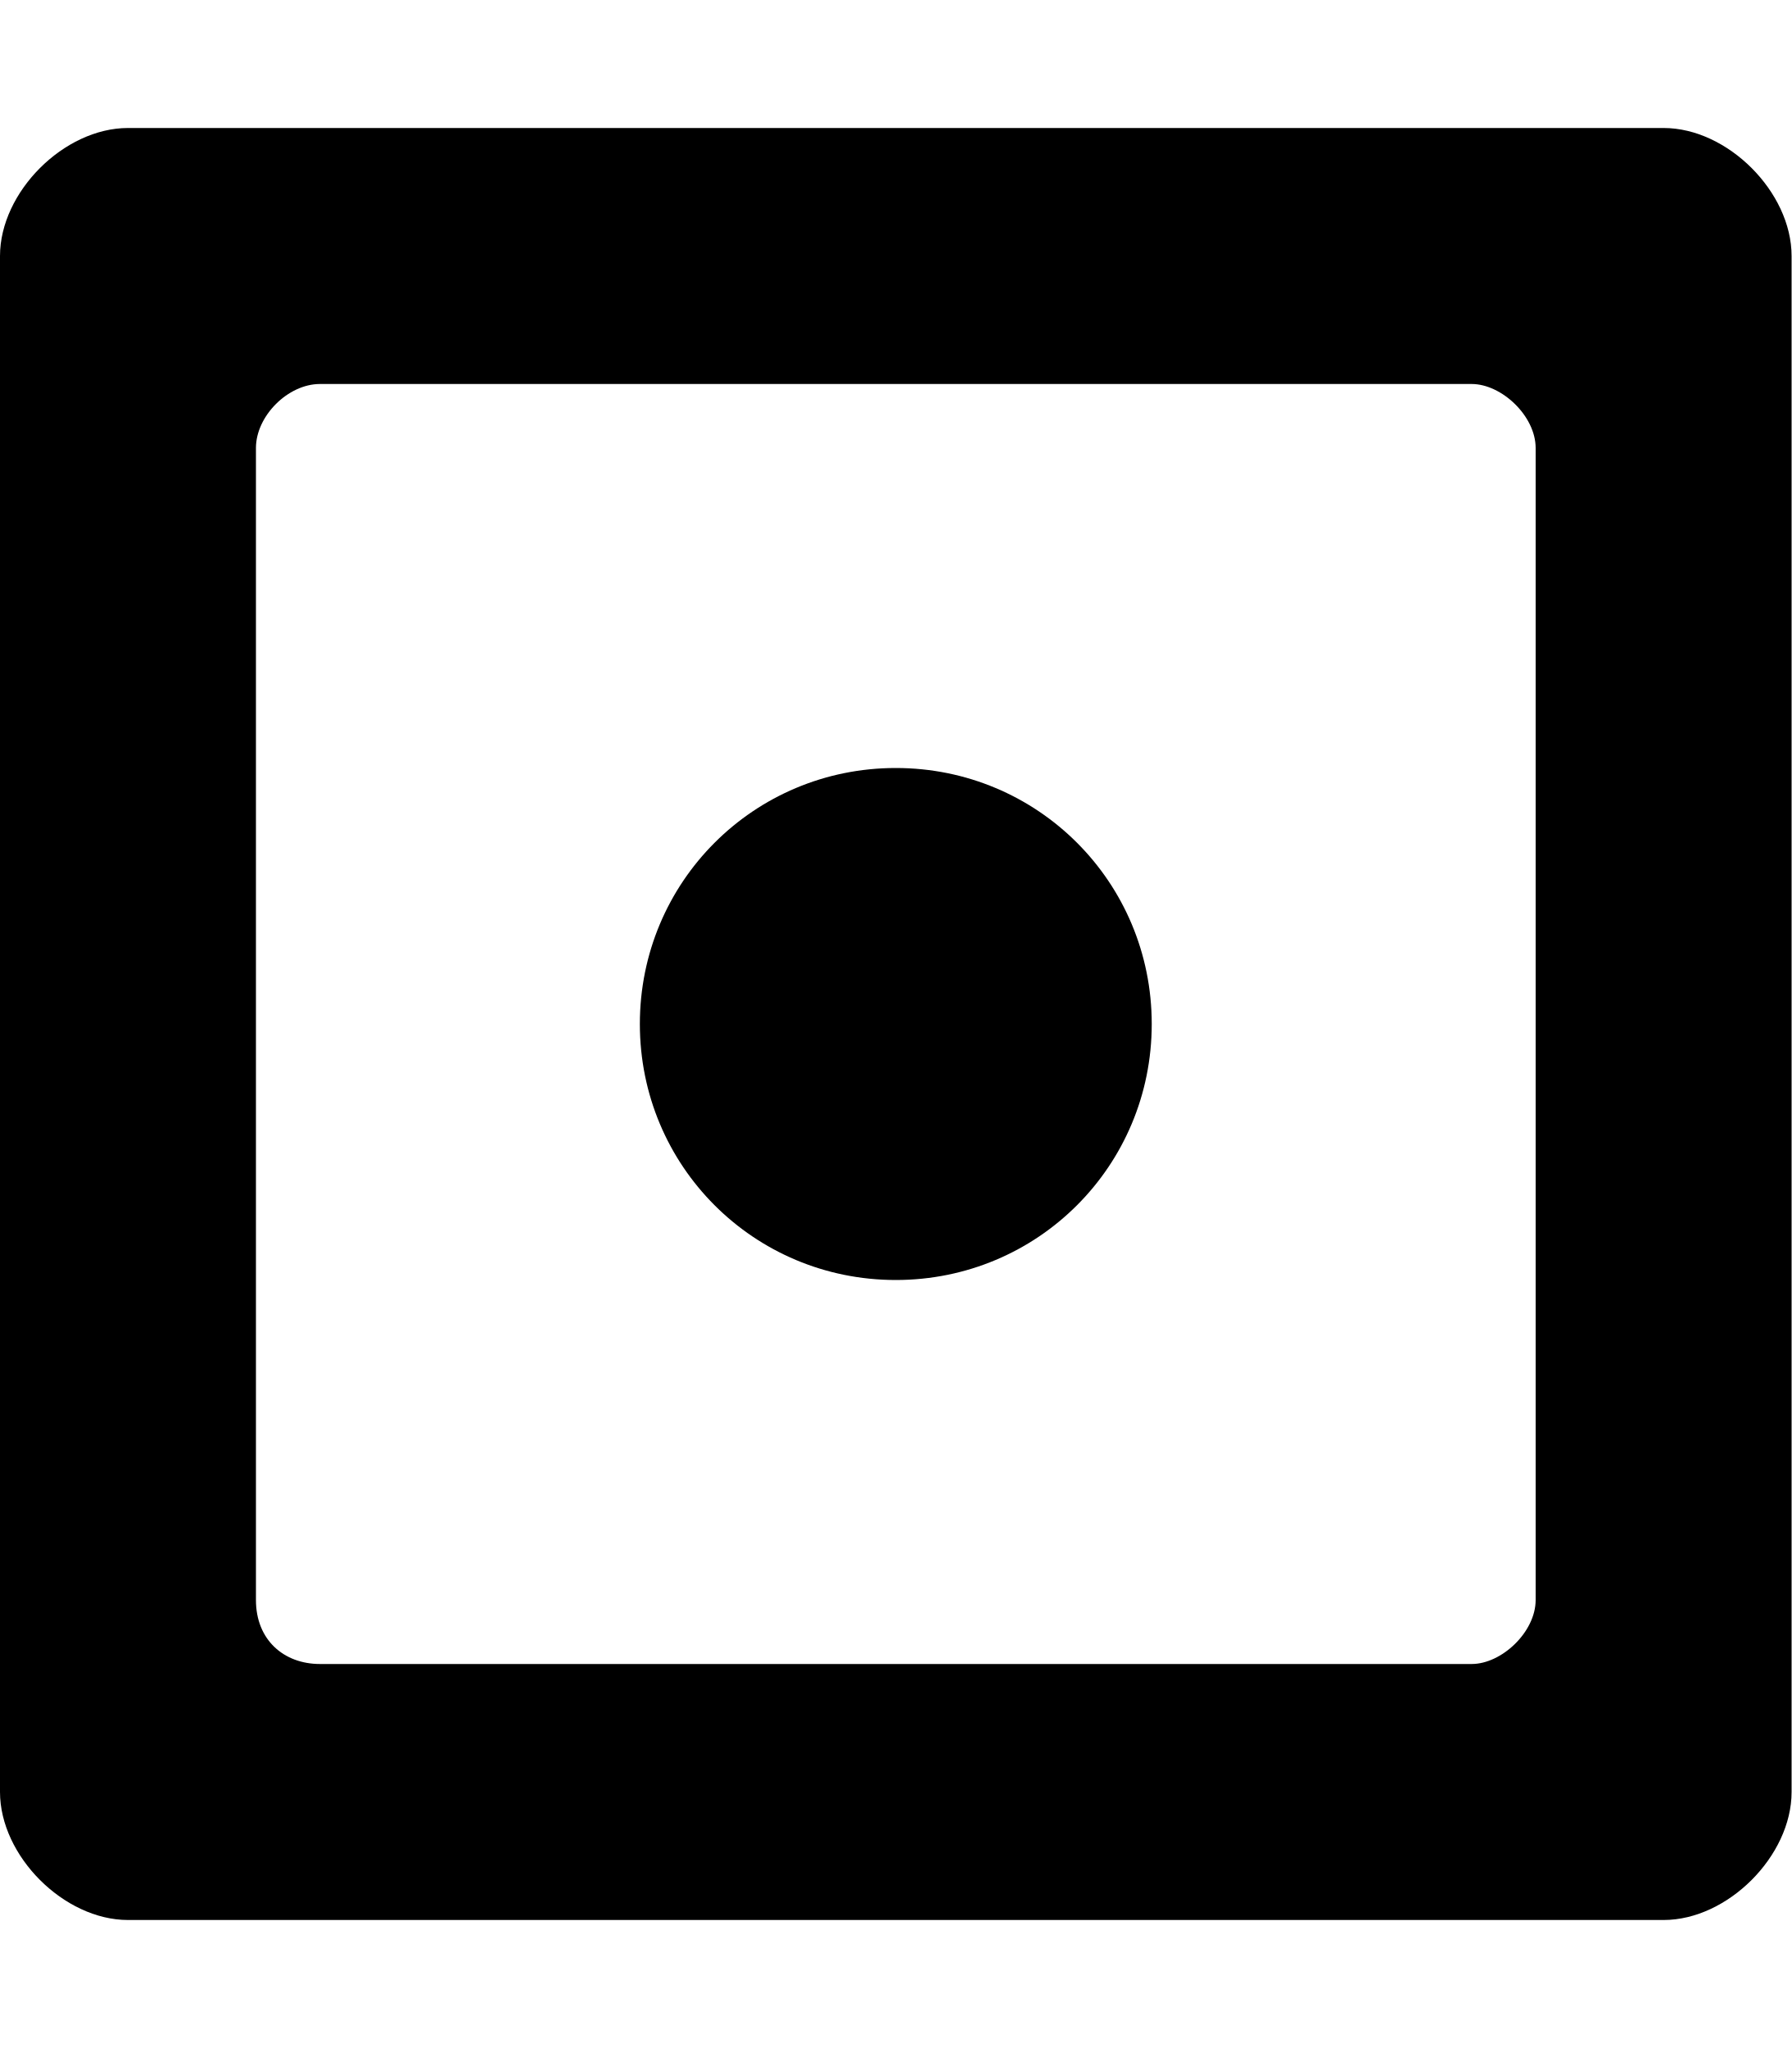
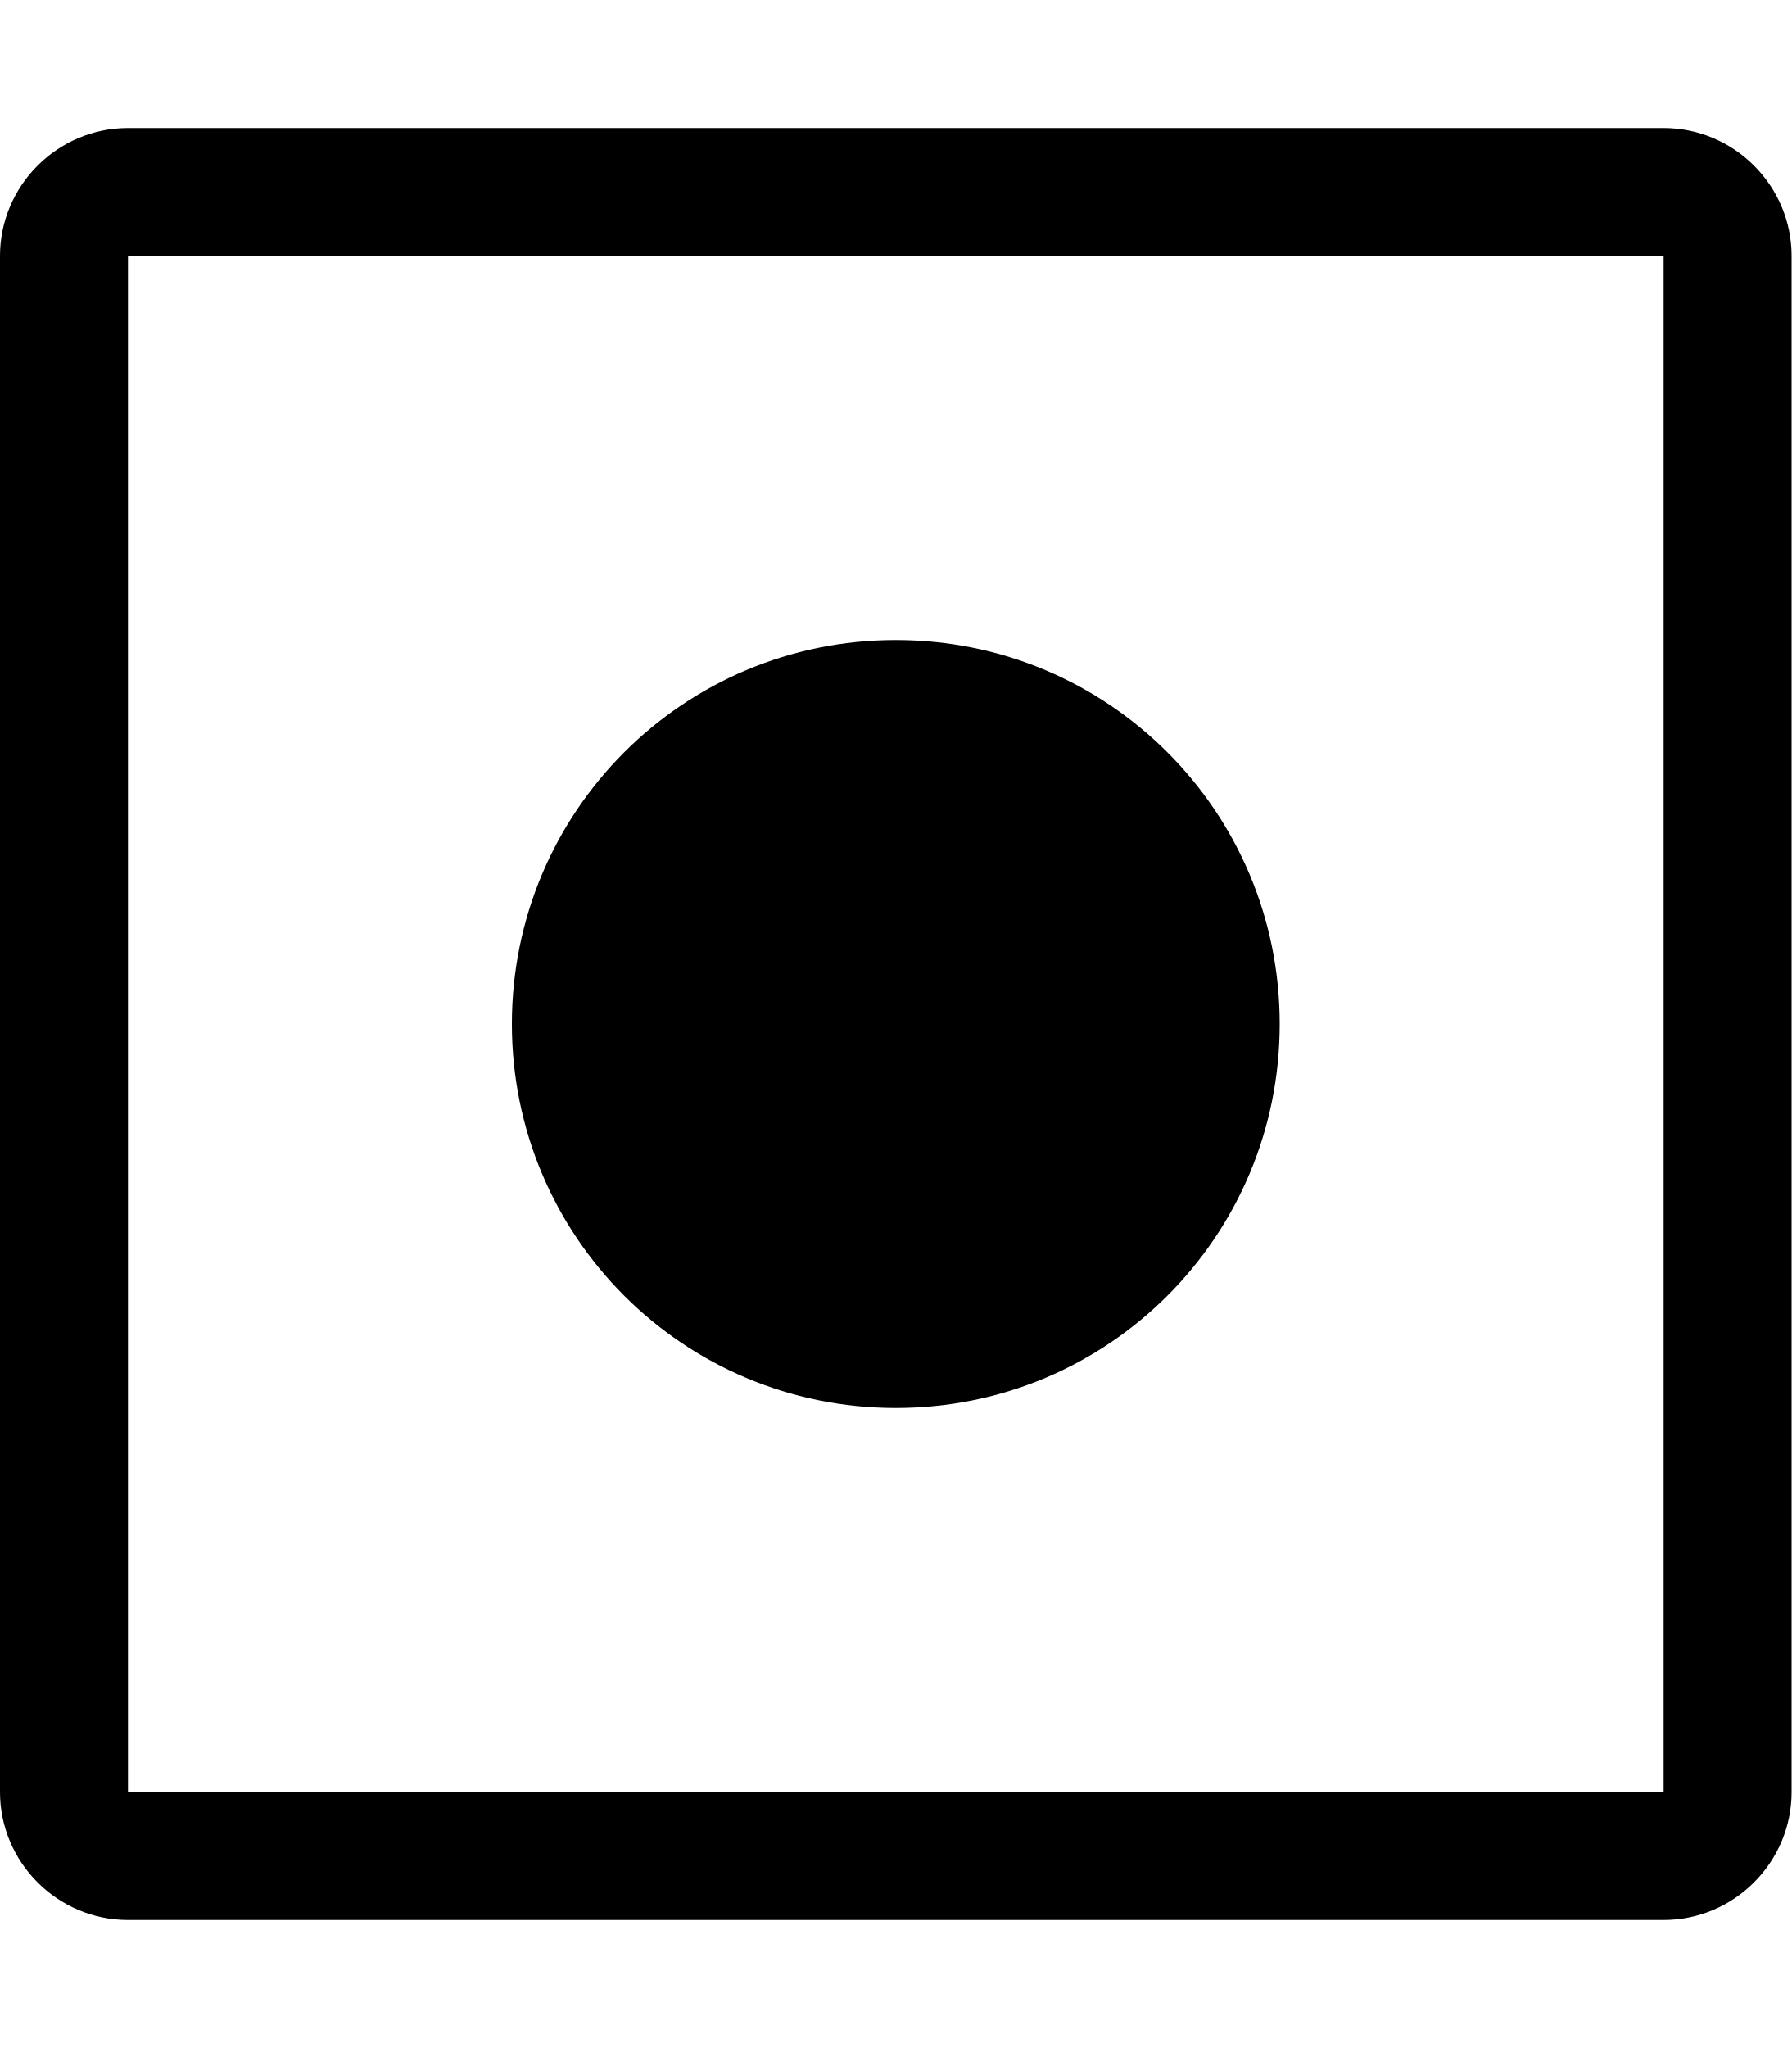
- <svg xmlns="http://www.w3.org/2000/svg" height="1024" width="896">
-   <path d="M832 64h-768c-32 0-64 32-64 64v768c0 32 32 64 64 64h768c32 0 64-32 64-64v-768c0-32-32-64-64-64z m-64 736c0 16-17 32-32 32h-576c-18 0-32-12-32-32v-576c0-16 16-32 32-32h576c15 0 32 16 32 32v576z m-320-416c-71 0-128 57-128 128s57 128 128 128 128-57 128-128-57-128-128-128z" />
+ <svg xmlns="http://www.w3.org/2000/svg" width="14" height="16" viewBox="0 0 14 16">
+   <path d="M13 1H1c-.55 0-1 .45-1 1v12c0 .55.45 1 1 1h12c.55 0 1-.45 1-1V2c0-.55-.45-1-1-1zm0 13H1V2h12v12zM4 8c0-1.66 1.34-3 3-3s3 1.34 3 3-1.34 3-3 3-3-1.34-3-3z" />
</svg>
